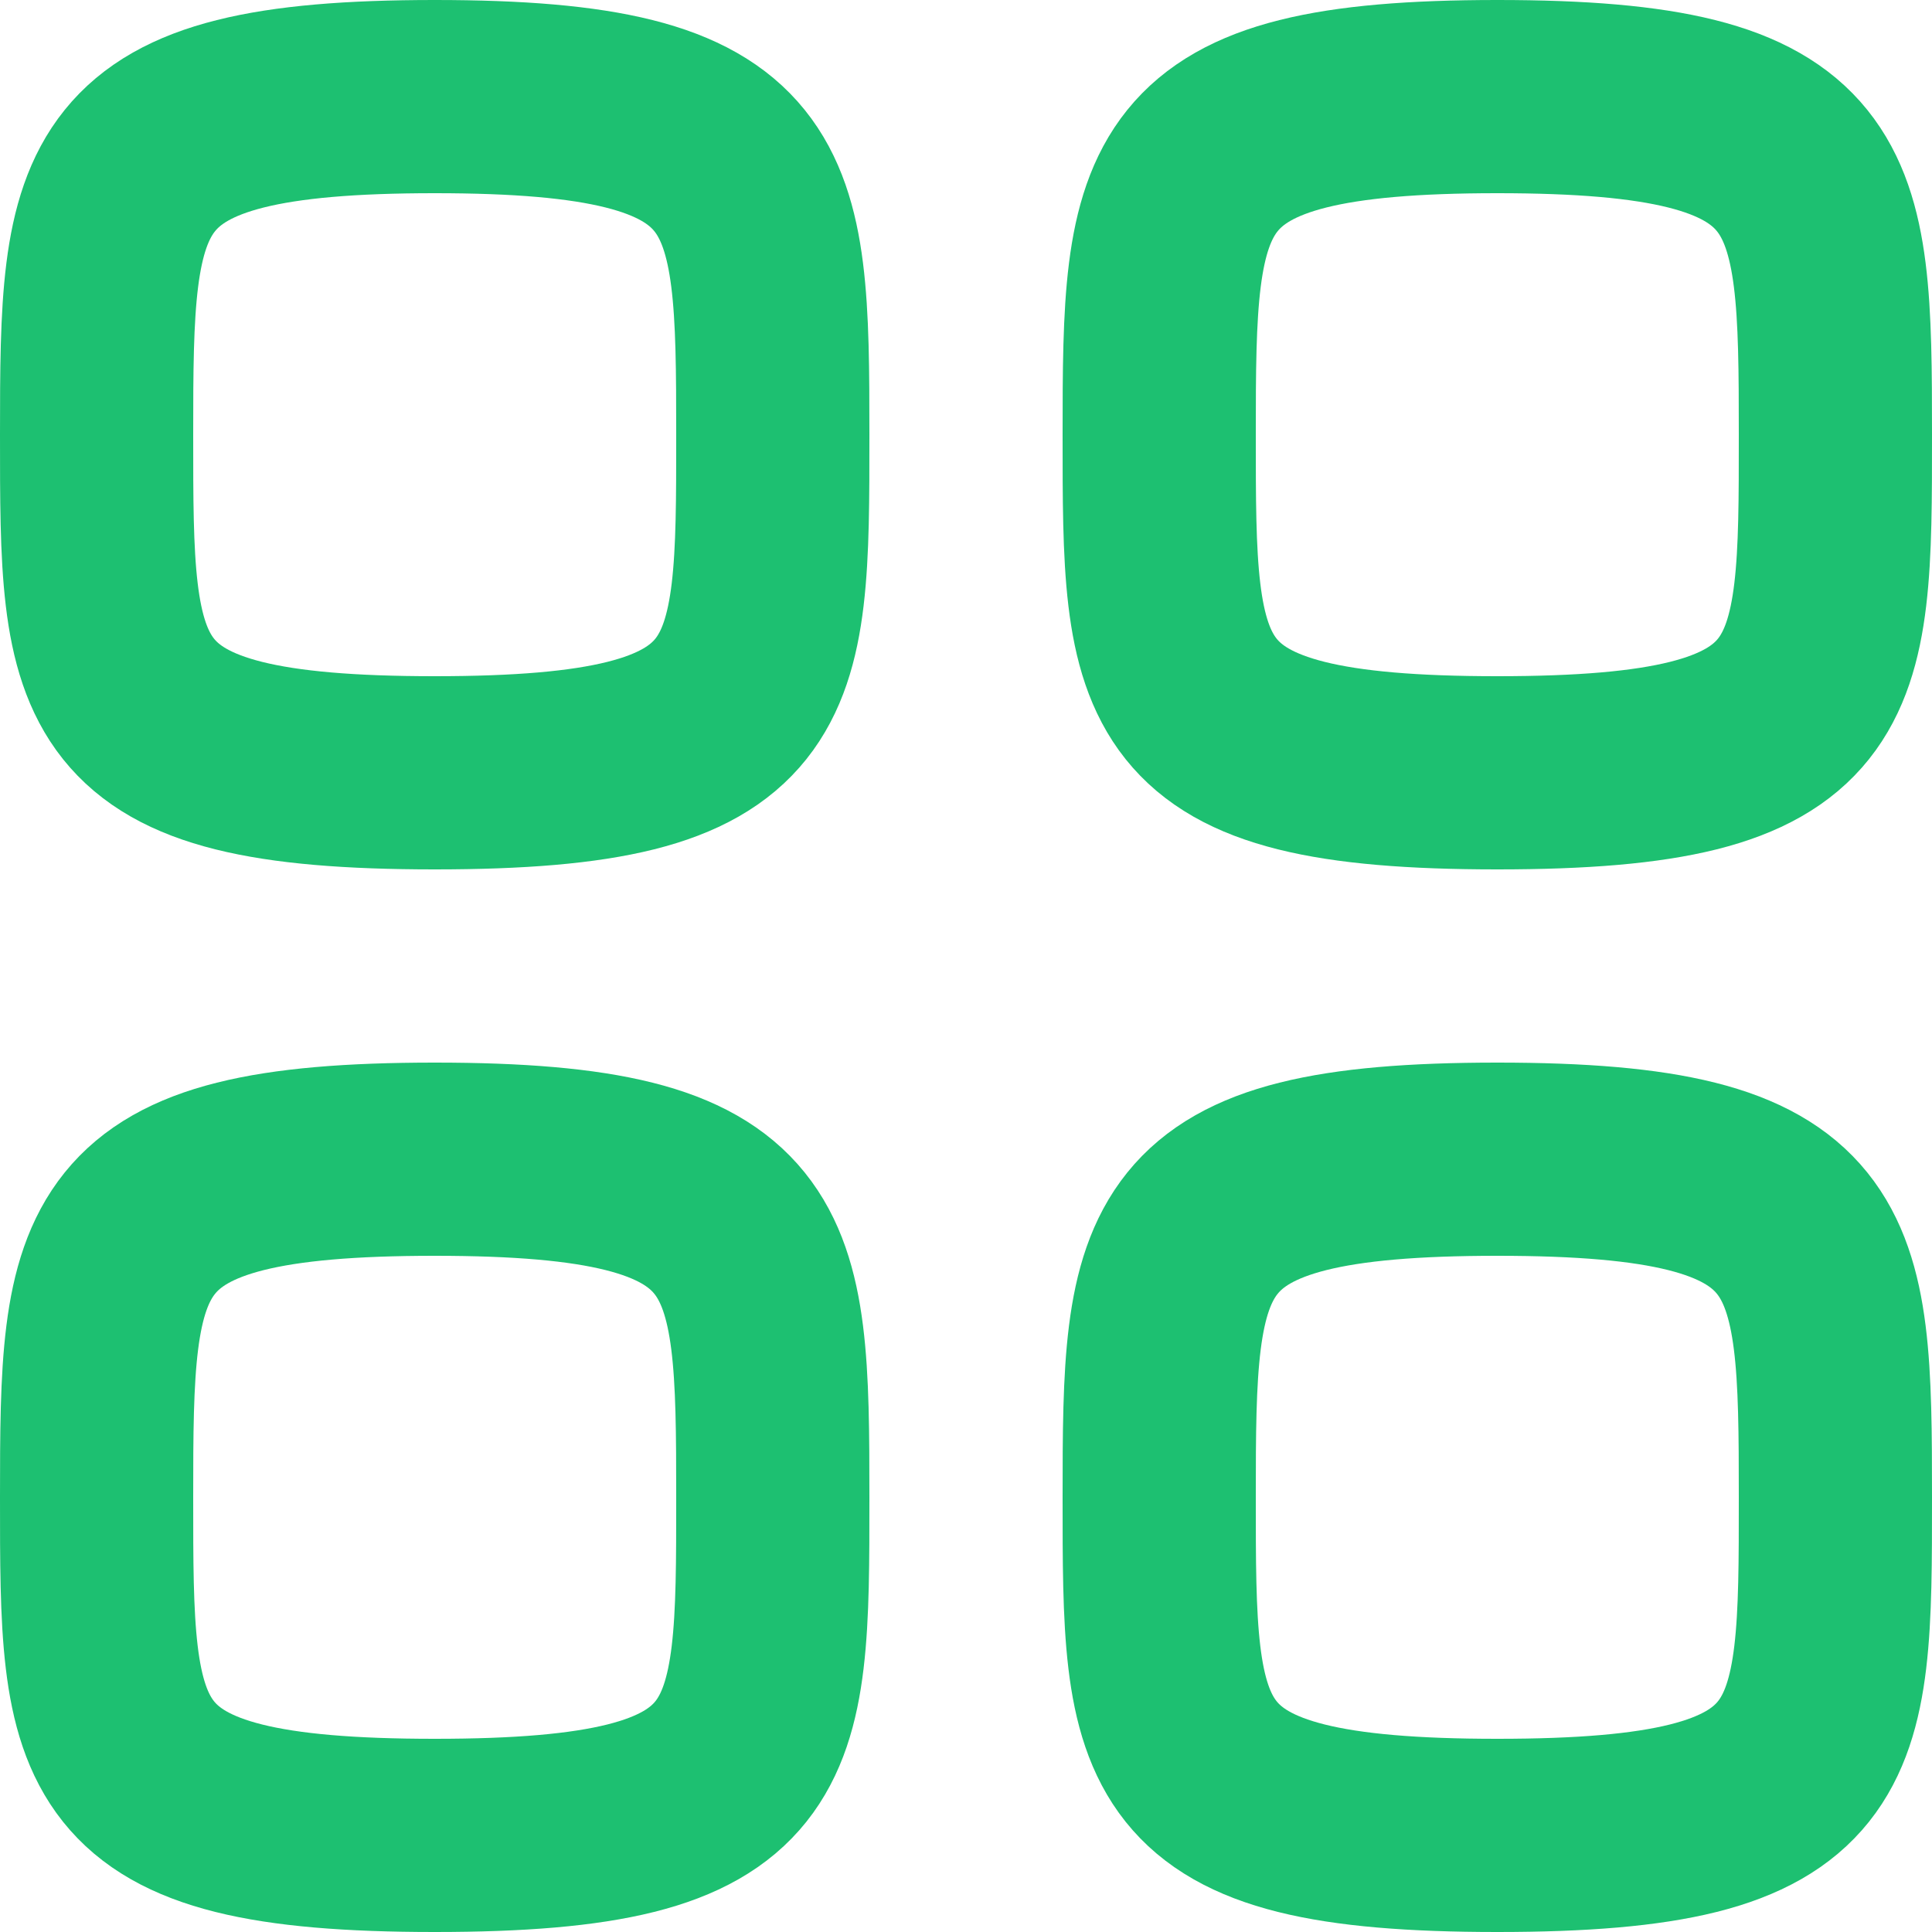
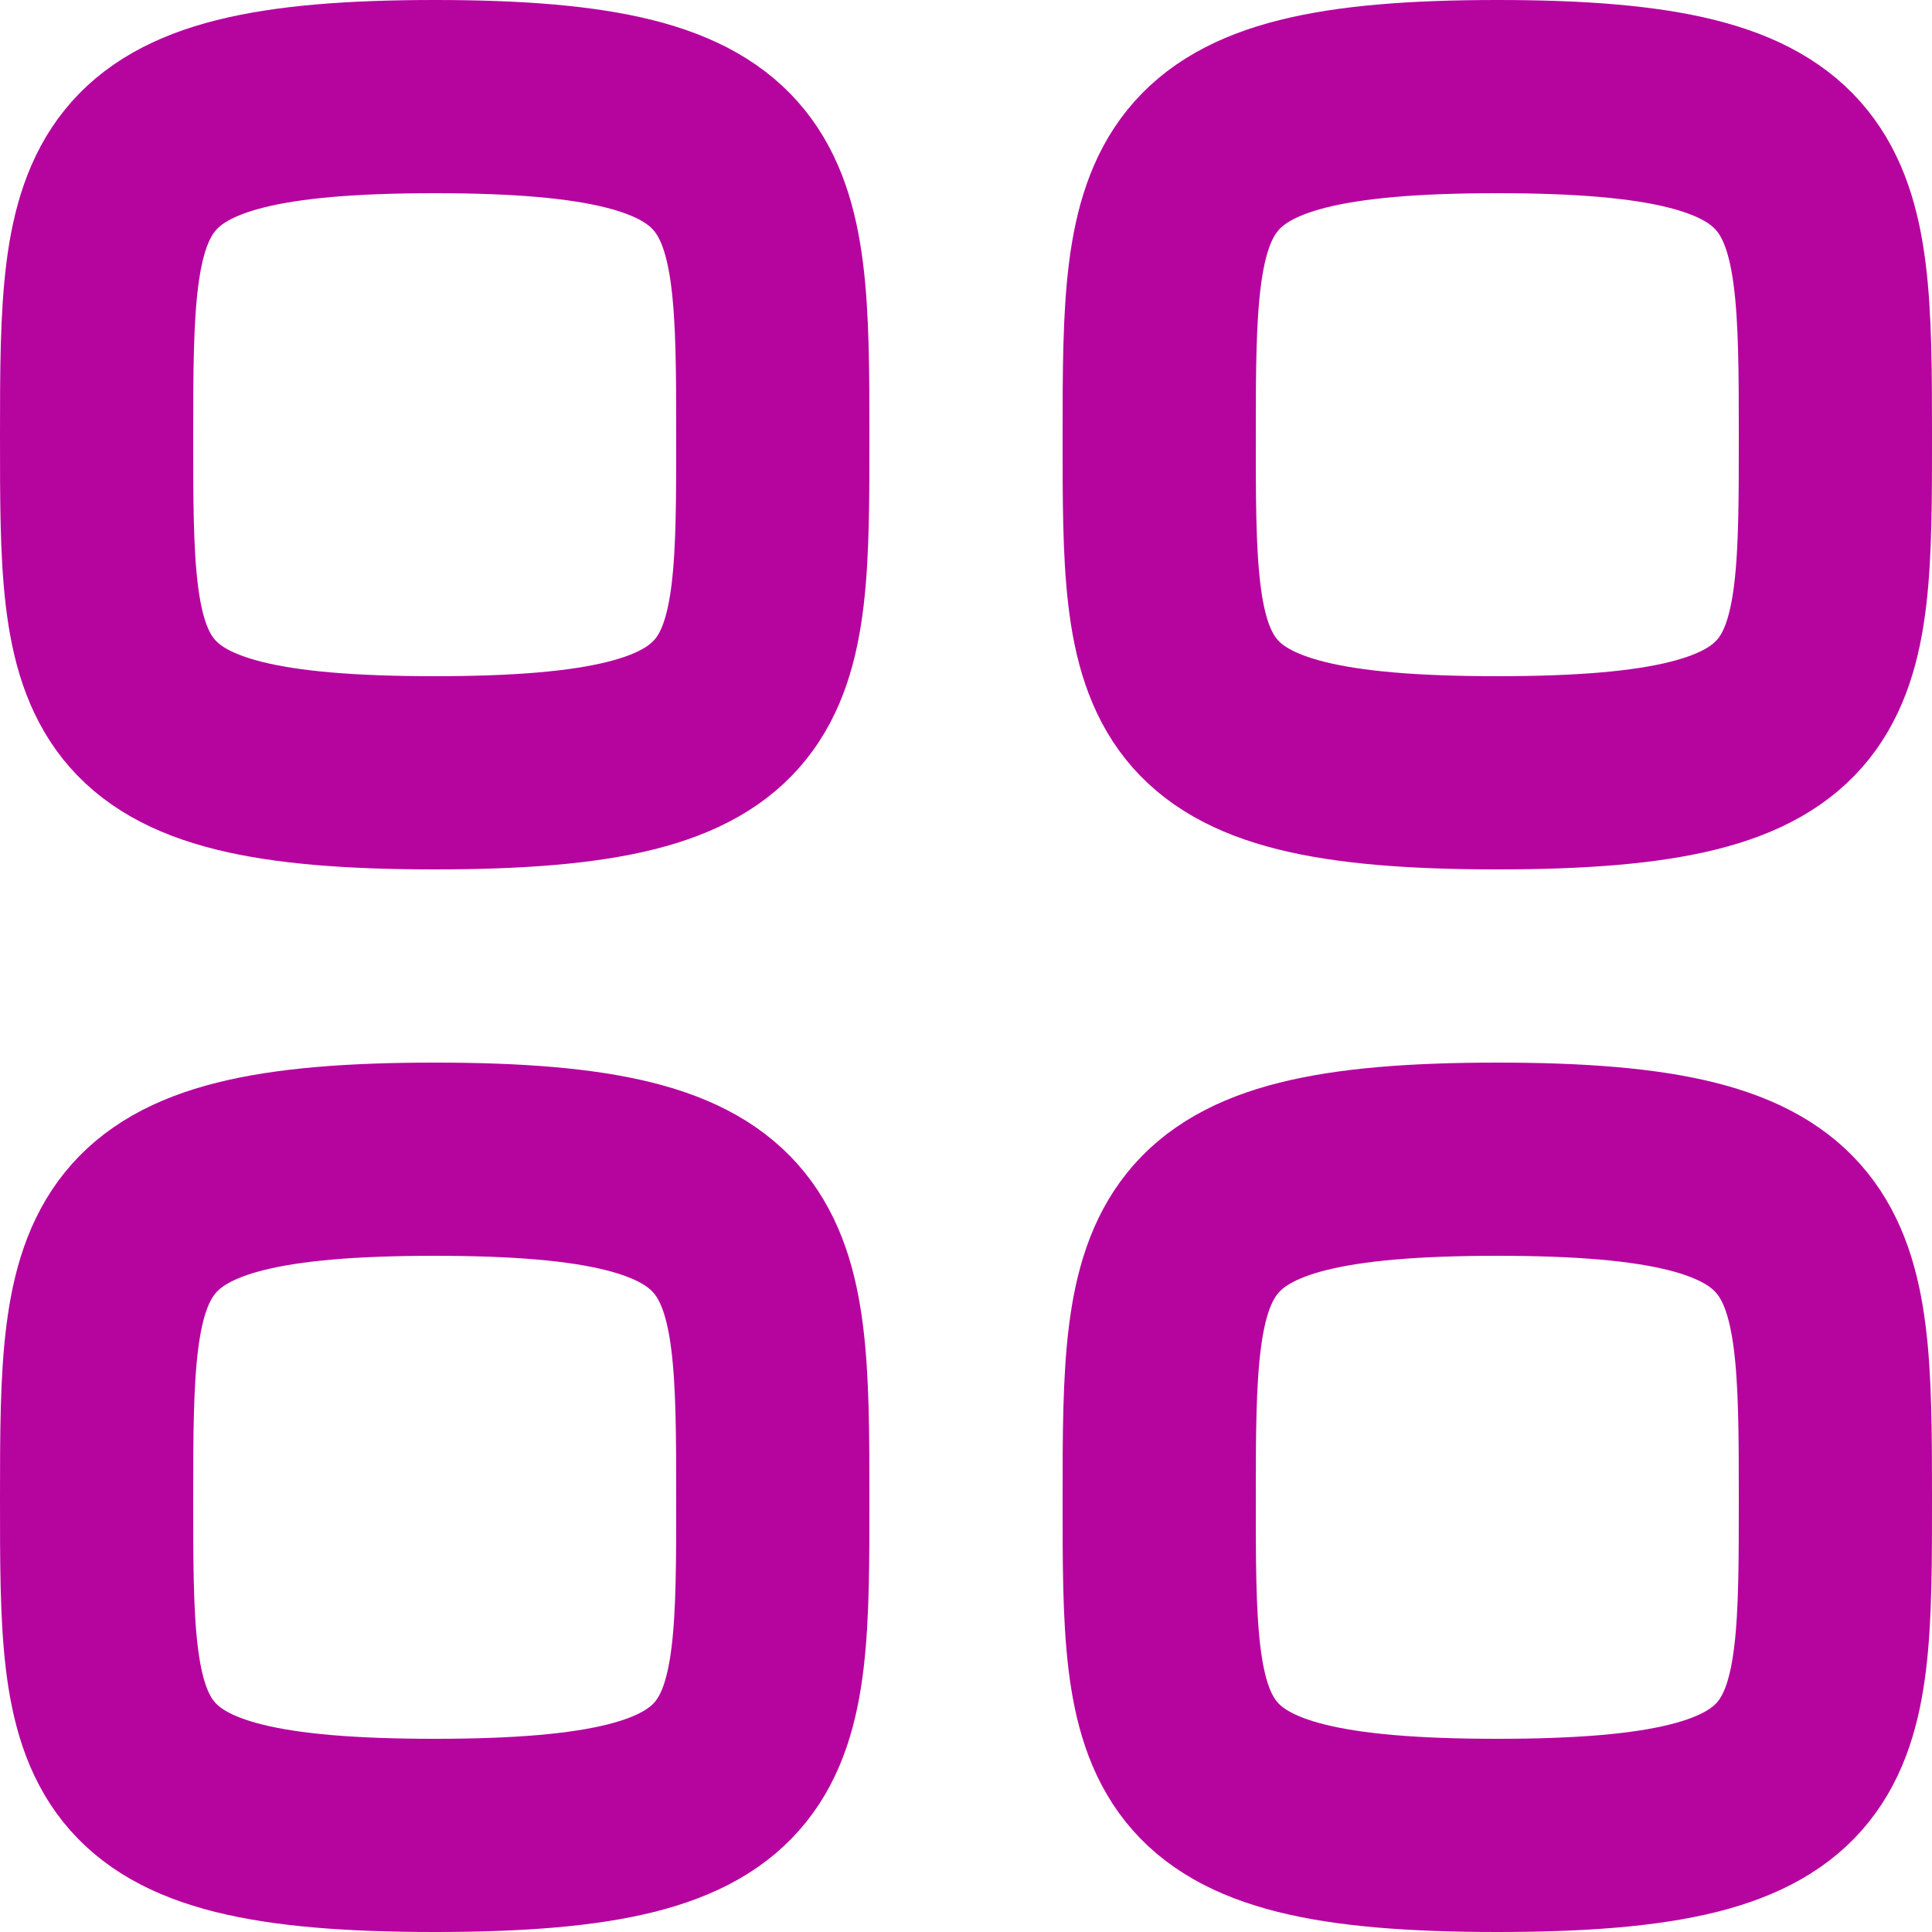
<svg xmlns="http://www.w3.org/2000/svg" width="20" height="20" viewBox="0 0 20 20" fill="none">
-   <path fill-rule="evenodd" clip-rule="evenodd" d="M1 4.5C1 1.875 1.028 1 4.5 1C7.972 1 8 1.875 8 4.5C8 7.125 8.011 8 4.5 8C0.989 8 1 7.125 1 4.5Z" stroke="#1DC071" stroke-width="2" stroke-linecap="round" stroke-linejoin="round" />
-   <path fill-rule="evenodd" clip-rule="evenodd" d="M12 4.5C12 1.875 12.028 1 15.5 1C18.972 1 19 1.875 19 4.5C19 7.125 19.011 8 15.5 8C11.989 8 12 7.125 12 4.5Z" stroke="#1DC071" stroke-width="2" stroke-linecap="round" stroke-linejoin="round" />
-   <path fill-rule="evenodd" clip-rule="evenodd" d="M1 15.5C1 12.875 1.028 12 4.5 12C7.972 12 8 12.875 8 15.5C8 18.125 8.011 19 4.5 19C0.989 19 1 18.125 1 15.5Z" stroke="#1DC071" stroke-width="2" stroke-linecap="round" stroke-linejoin="round" />
-   <path fill-rule="evenodd" clip-rule="evenodd" d="M12 15.5C12 12.875 12.028 12 15.5 12C18.972 12 19 12.875 19 15.5C19 18.125 19.011 19 15.5 19C11.989 19 12 18.125 12 15.5Z" stroke="#1DC071" stroke-width="2" stroke-linecap="round" stroke-linejoin="round" />
+   <path fill-rule="evenodd" clip-rule="evenodd" d="M1 4.5C1 1.875 1.028 1 4.5 1C7.972 1 8 1.875 8 4.5C8 7.125 8.011 8 4.5 8C0.989 8 1 7.125 1 4.5Z" stroke="#b6049f" stroke-width="2" stroke-linecap="round" stroke-linejoin="round" />
+   <path fill-rule="evenodd" clip-rule="evenodd" d="M12 4.5C12 1.875 12.028 1 15.5 1C18.972 1 19 1.875 19 4.5C19 7.125 19.011 8 15.5 8C11.989 8 12 7.125 12 4.5Z" stroke="#b6049f" stroke-width="2" stroke-linecap="round" stroke-linejoin="round" />
+   <path fill-rule="evenodd" clip-rule="evenodd" d="M1 15.5C1 12.875 1.028 12 4.5 12C7.972 12 8 12.875 8 15.5C8 18.125 8.011 19 4.5 19C0.989 19 1 18.125 1 15.5Z" stroke="#b6049f" stroke-width="2" stroke-linecap="round" stroke-linejoin="round" />
+   <path fill-rule="evenodd" clip-rule="evenodd" d="M12 15.5C12 12.875 12.028 12 15.5 12C18.972 12 19 12.875 19 15.5C19 18.125 19.011 19 15.5 19C11.989 19 12 18.125 12 15.5Z" stroke="#b6049f" stroke-width="2" stroke-linecap="round" stroke-linejoin="round" />
</svg>
